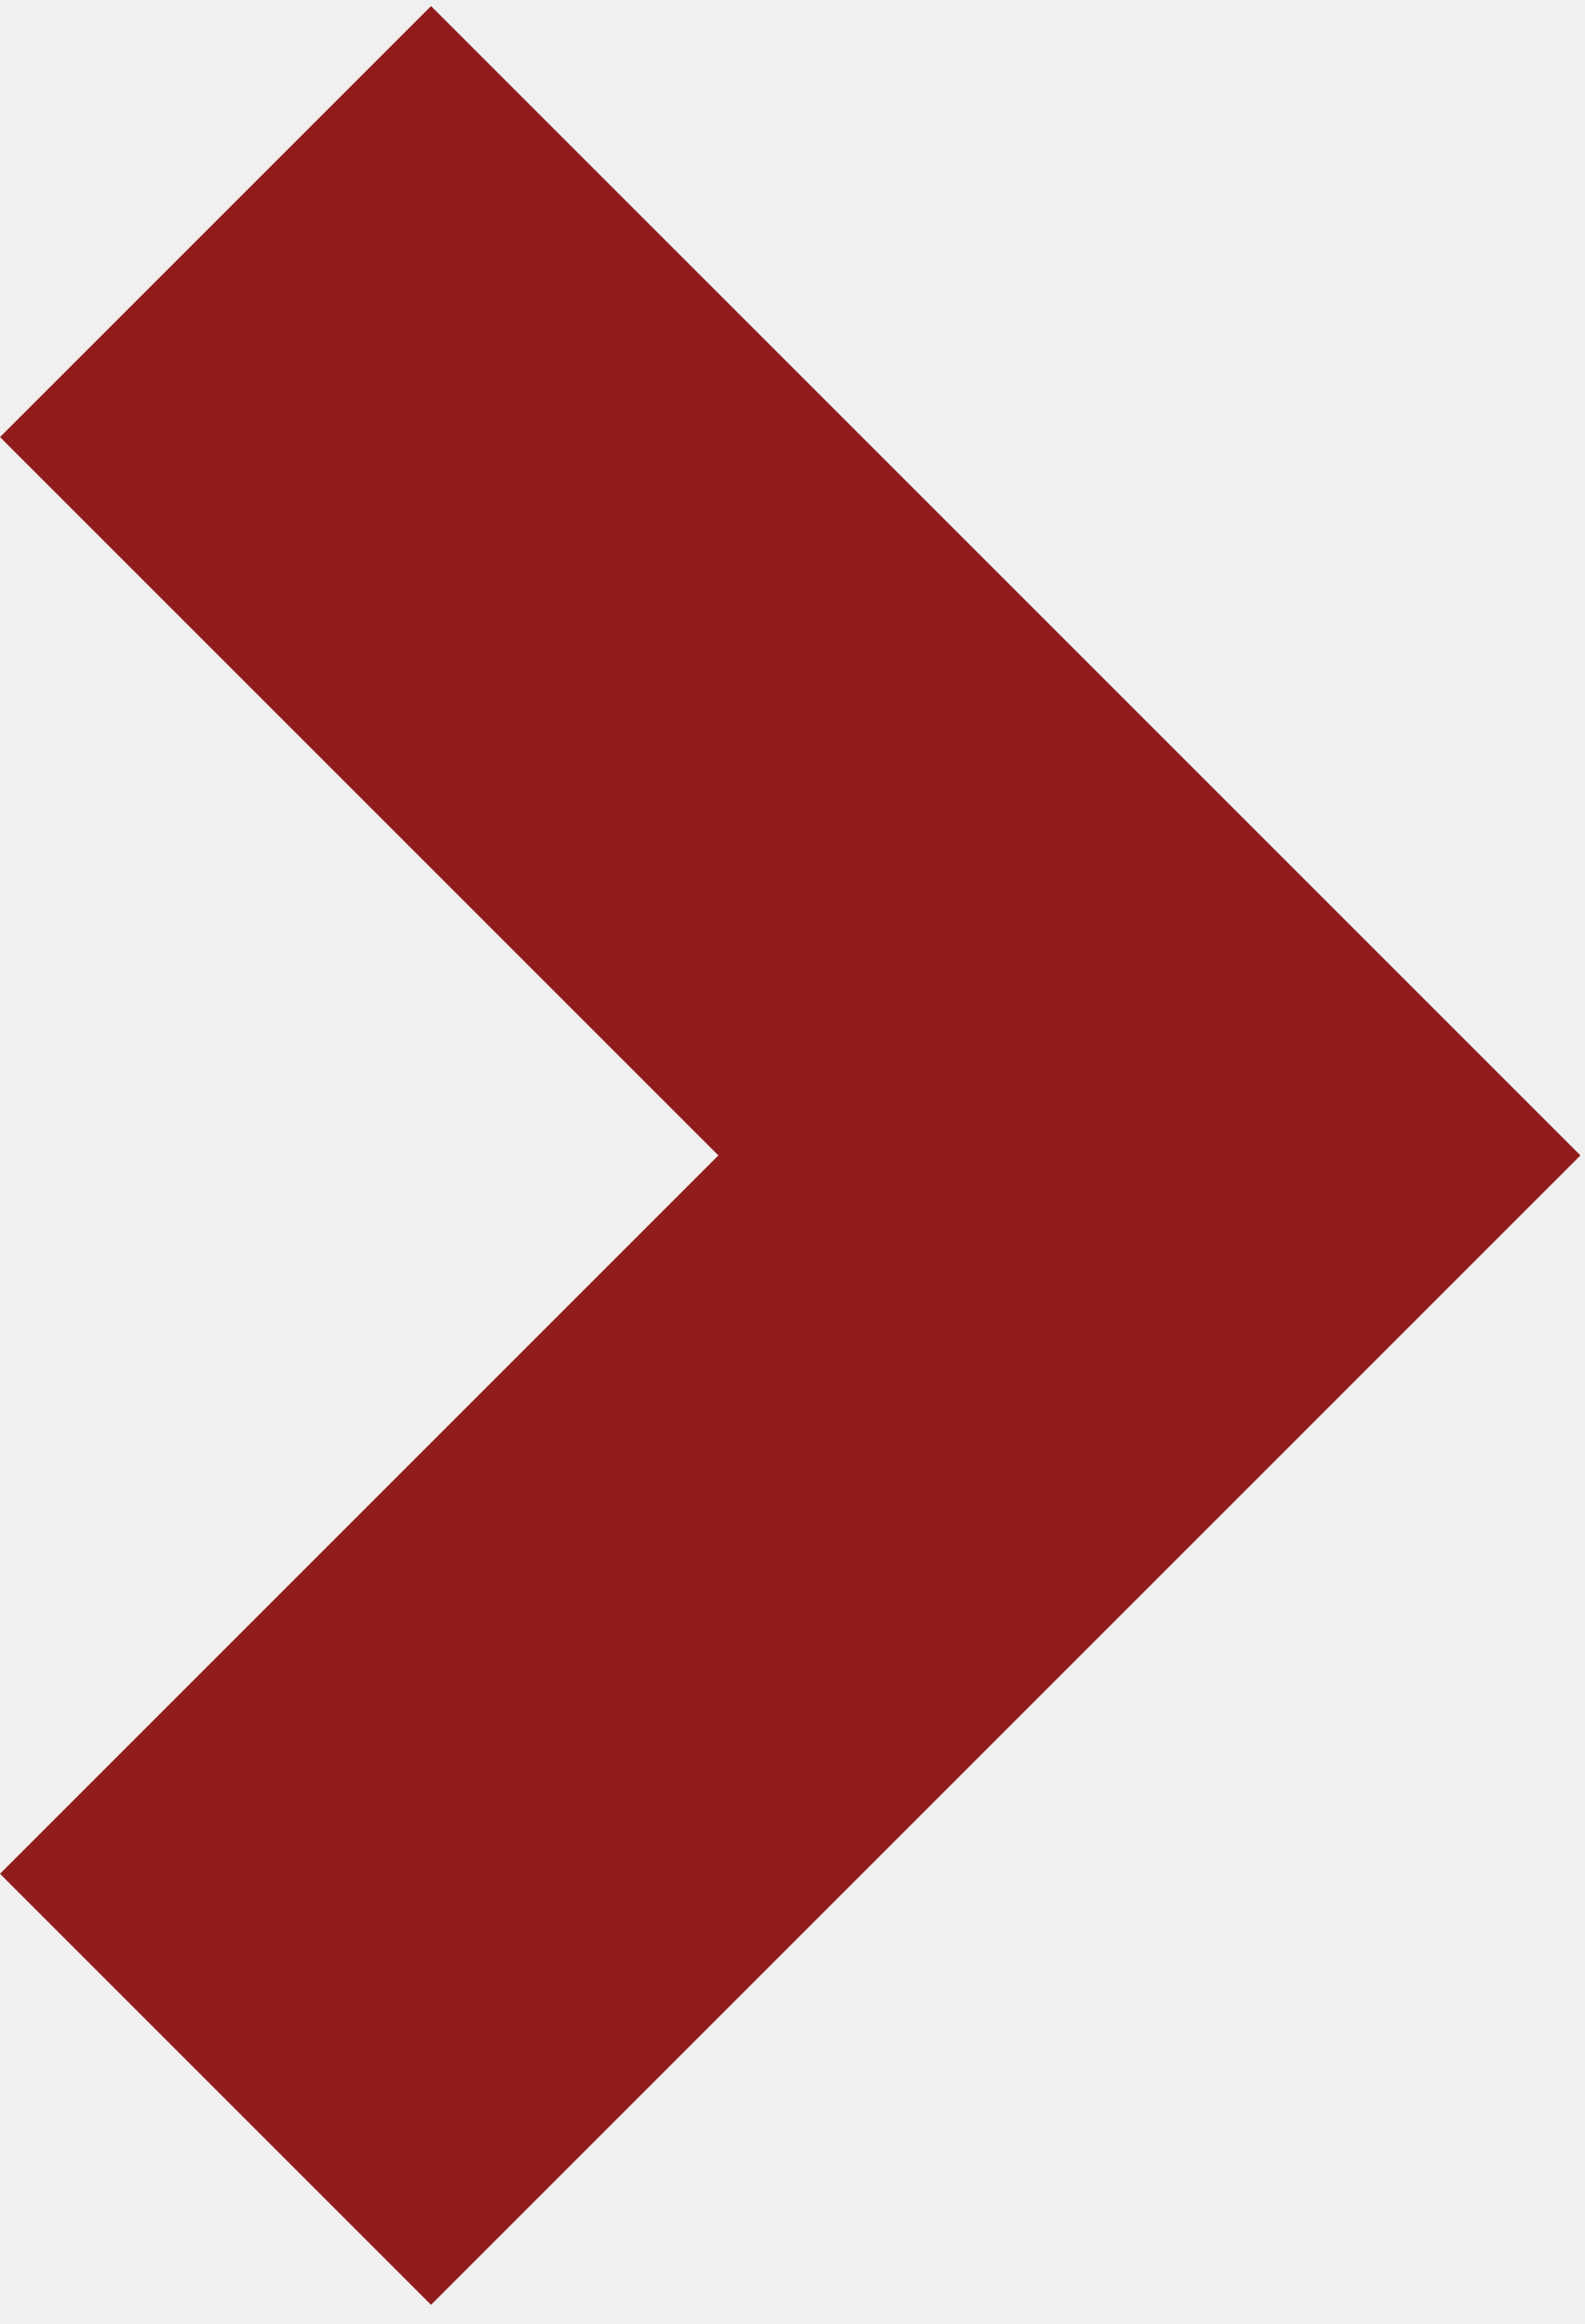
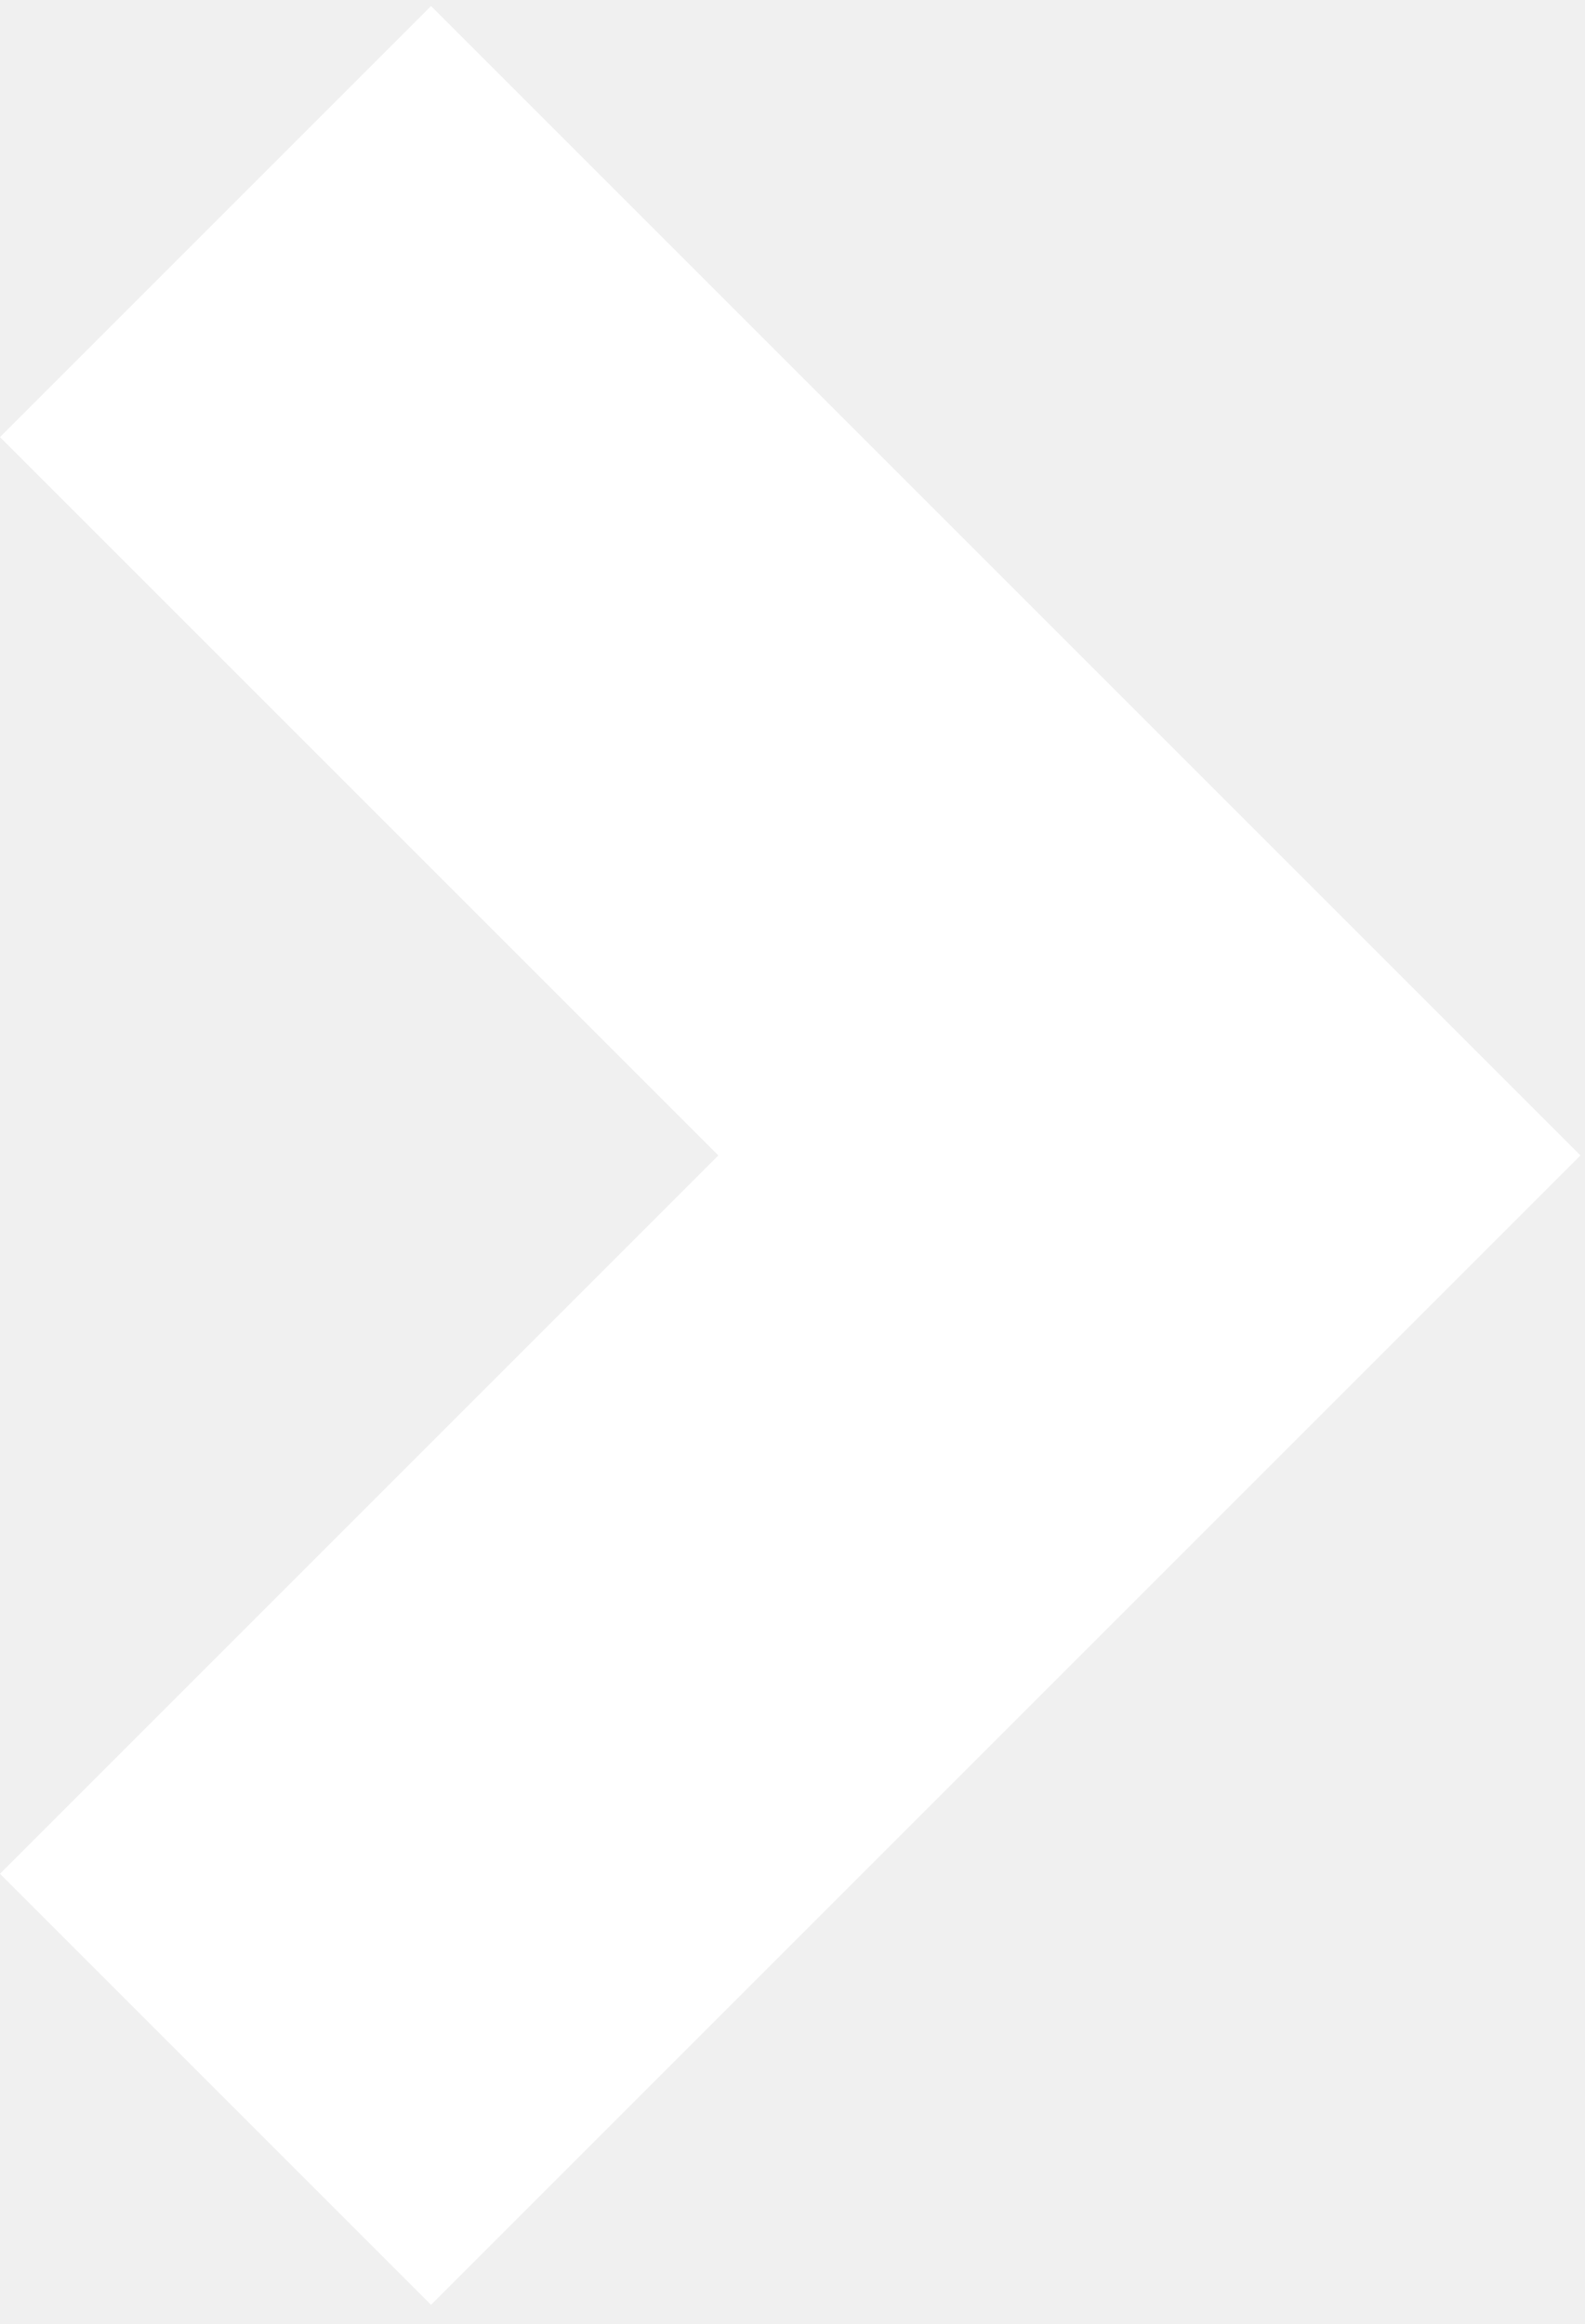
<svg xmlns="http://www.w3.org/2000/svg" width="30" height="44" viewBox="0 0 61 89" fill="none">
-   <path d="M16.593 0L0 16.593L27.654 44.247L0 71.902L16.593 88.495L60.84 44.247L16.593 0Z" fill="#901C1C" />
+   <path d="M16.593 0L0 16.593L27.654 44.247L0 71.902L16.593 88.495L60.84 44.247L16.593 0Z" fill="white" />
</svg>
